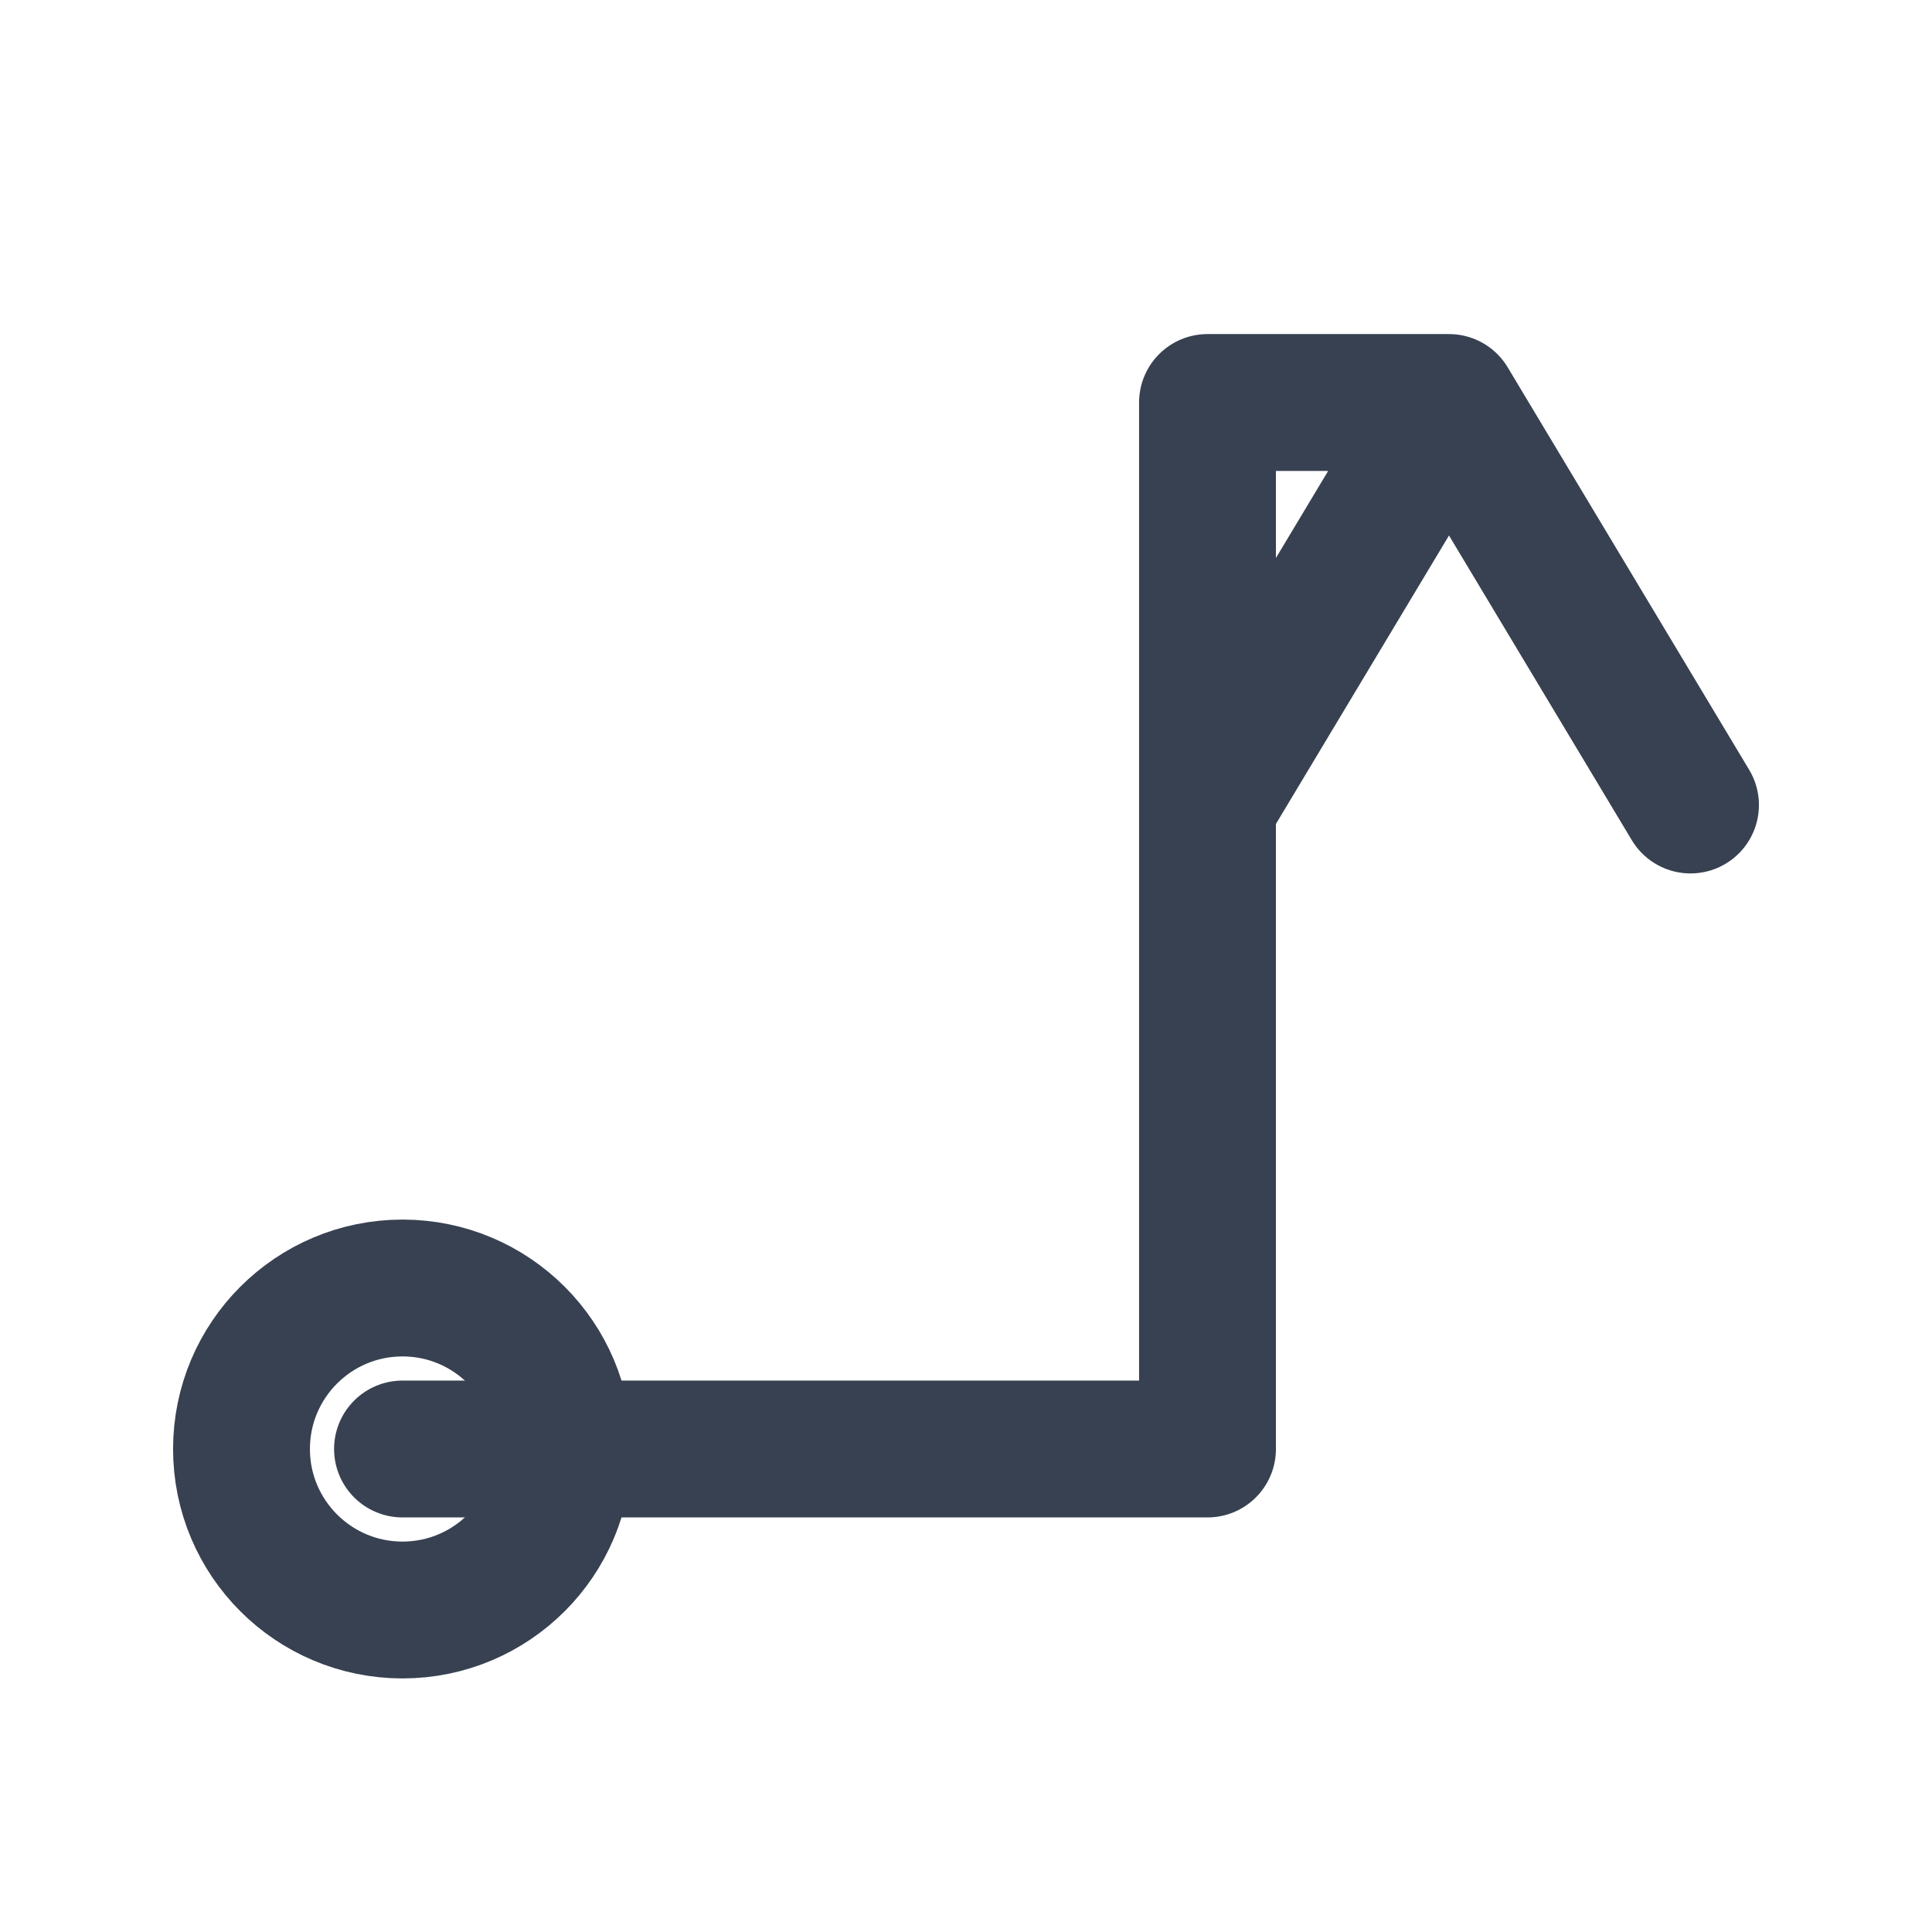
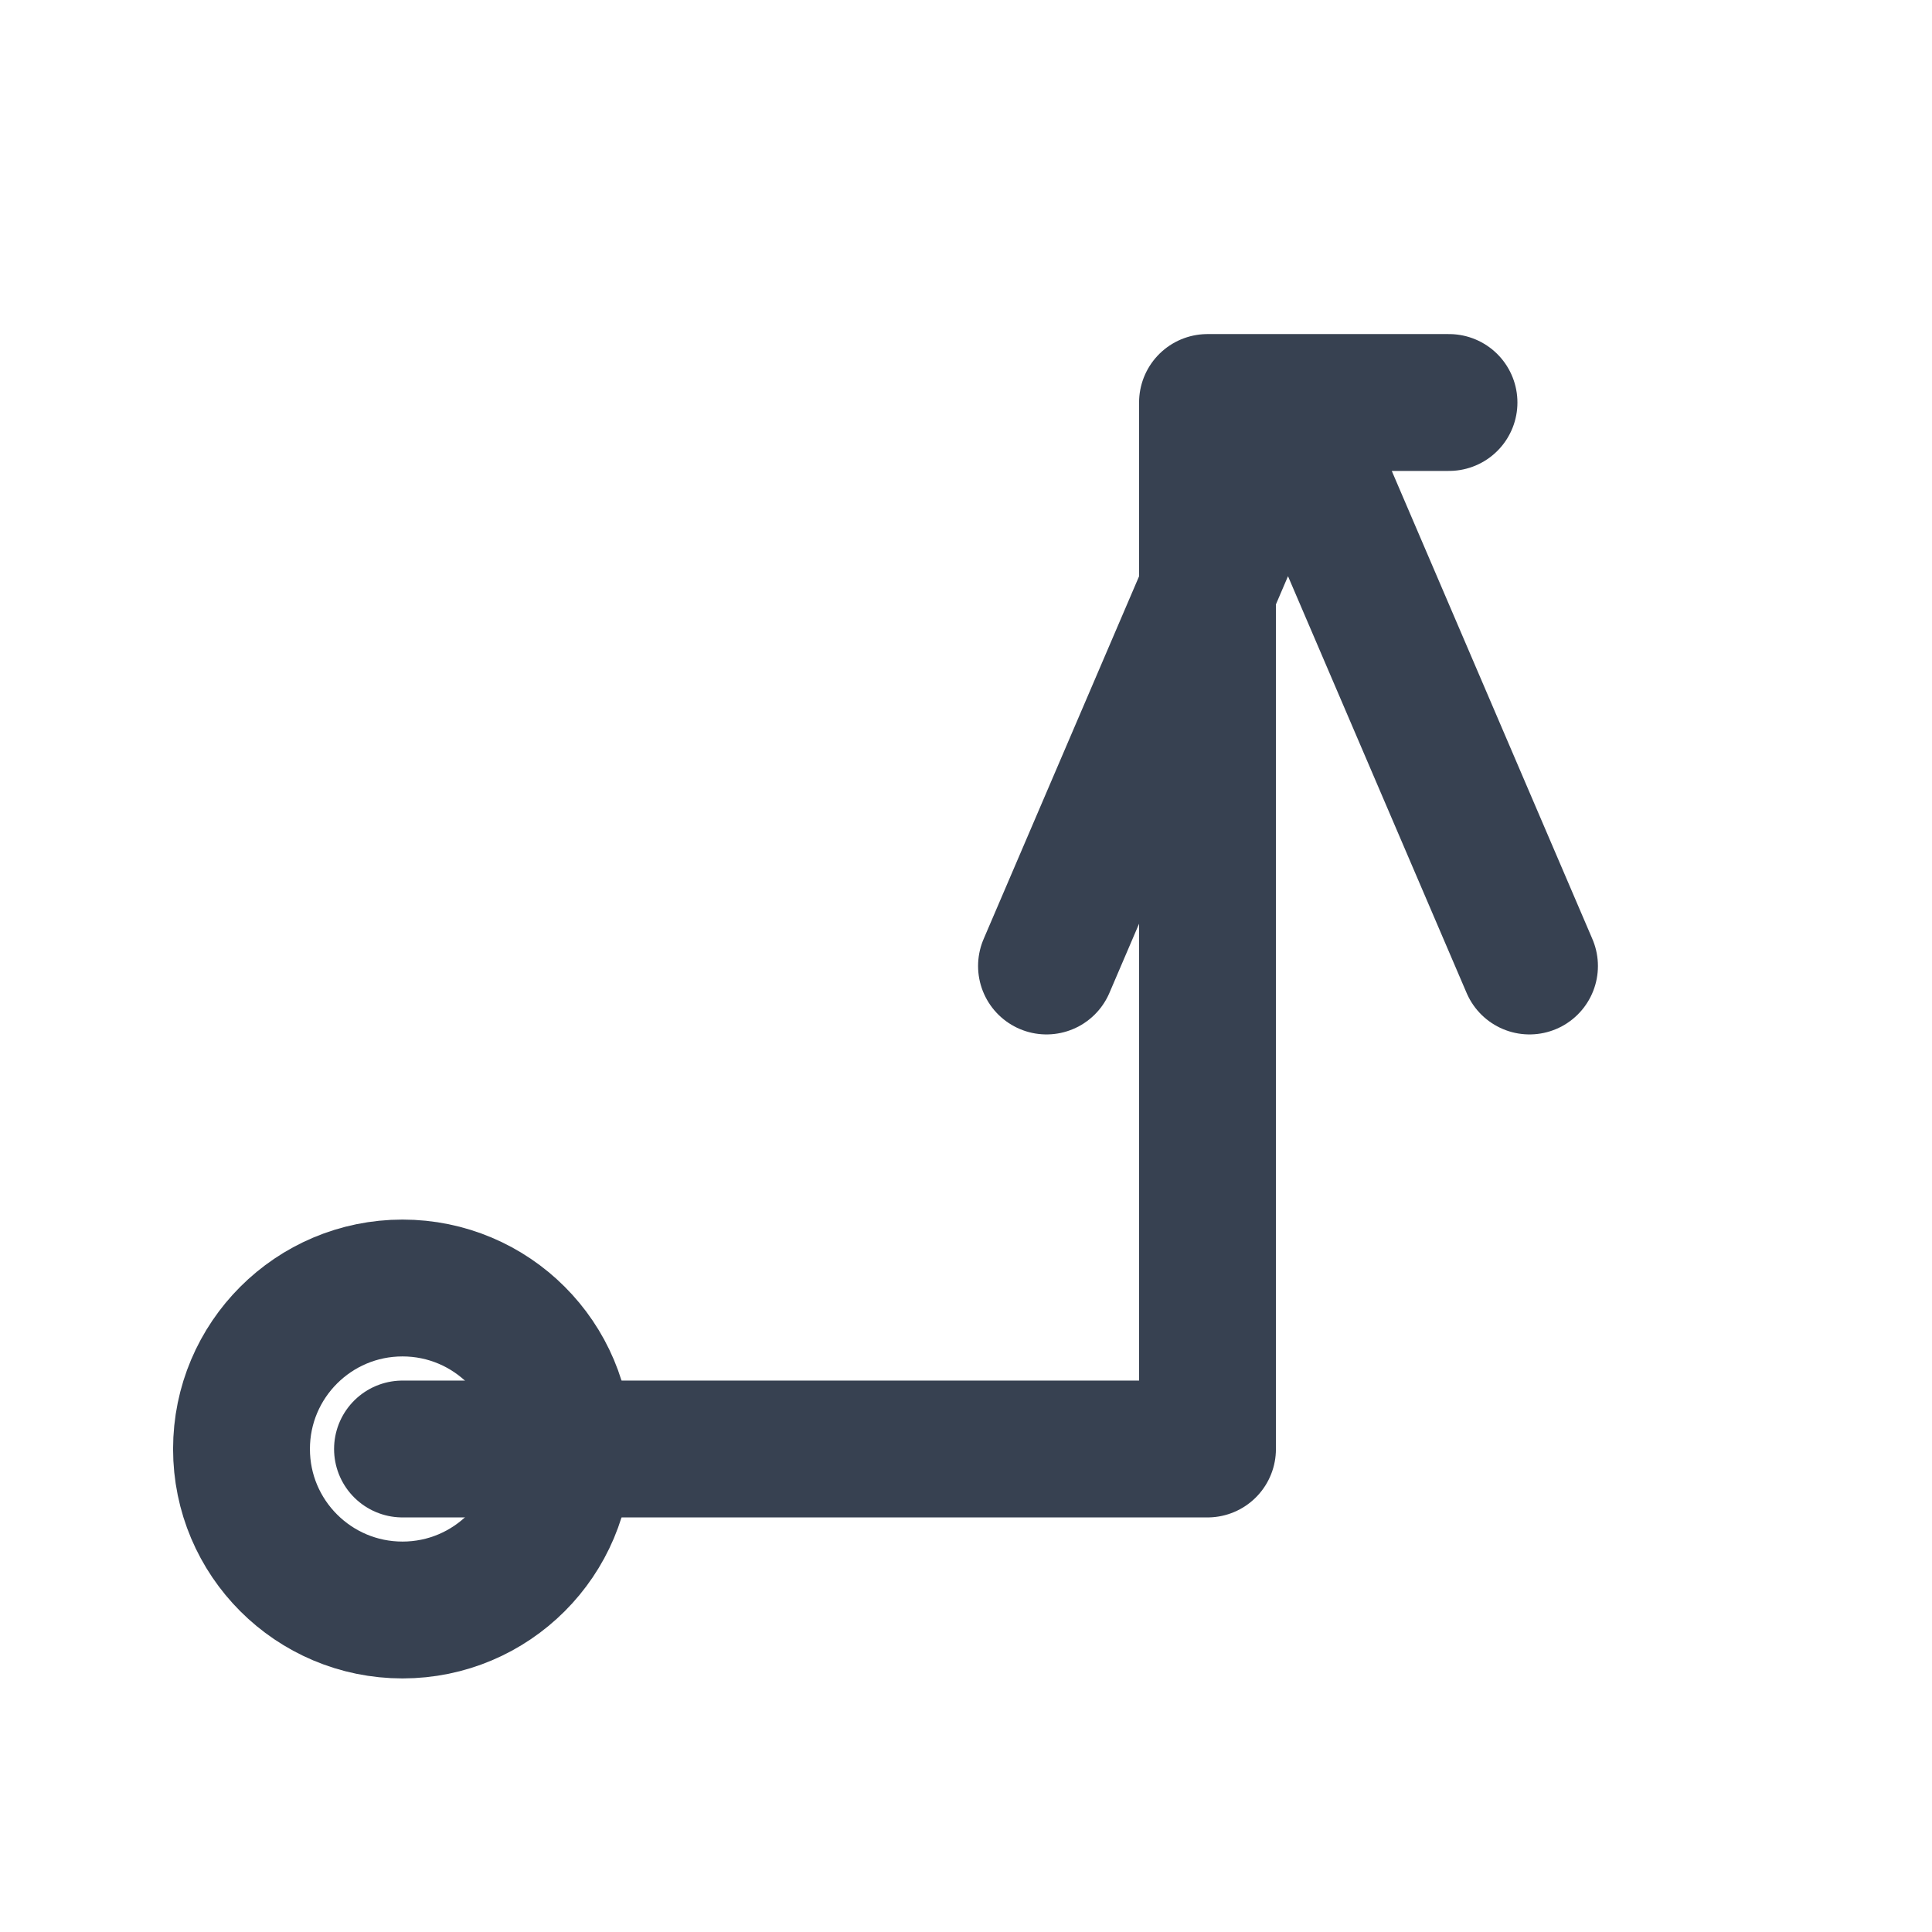
<svg xmlns="http://www.w3.org/2000/svg" width="24" height="24" viewBox="0 0 24 24" fill="none" stroke="#374151" stroke-width="1.7" stroke-linecap="round" stroke-linejoin="round">
  <circle cx="5" cy="18" r="2" />
-   <path d="M7 18h10V5h3M17 10l3-5 3 5" transform="translate(-2 0)" />
+   <path d="M7 18h10V5h3M15 12l3-7 3 7" transform="translate(-2 0)" />
</svg>
